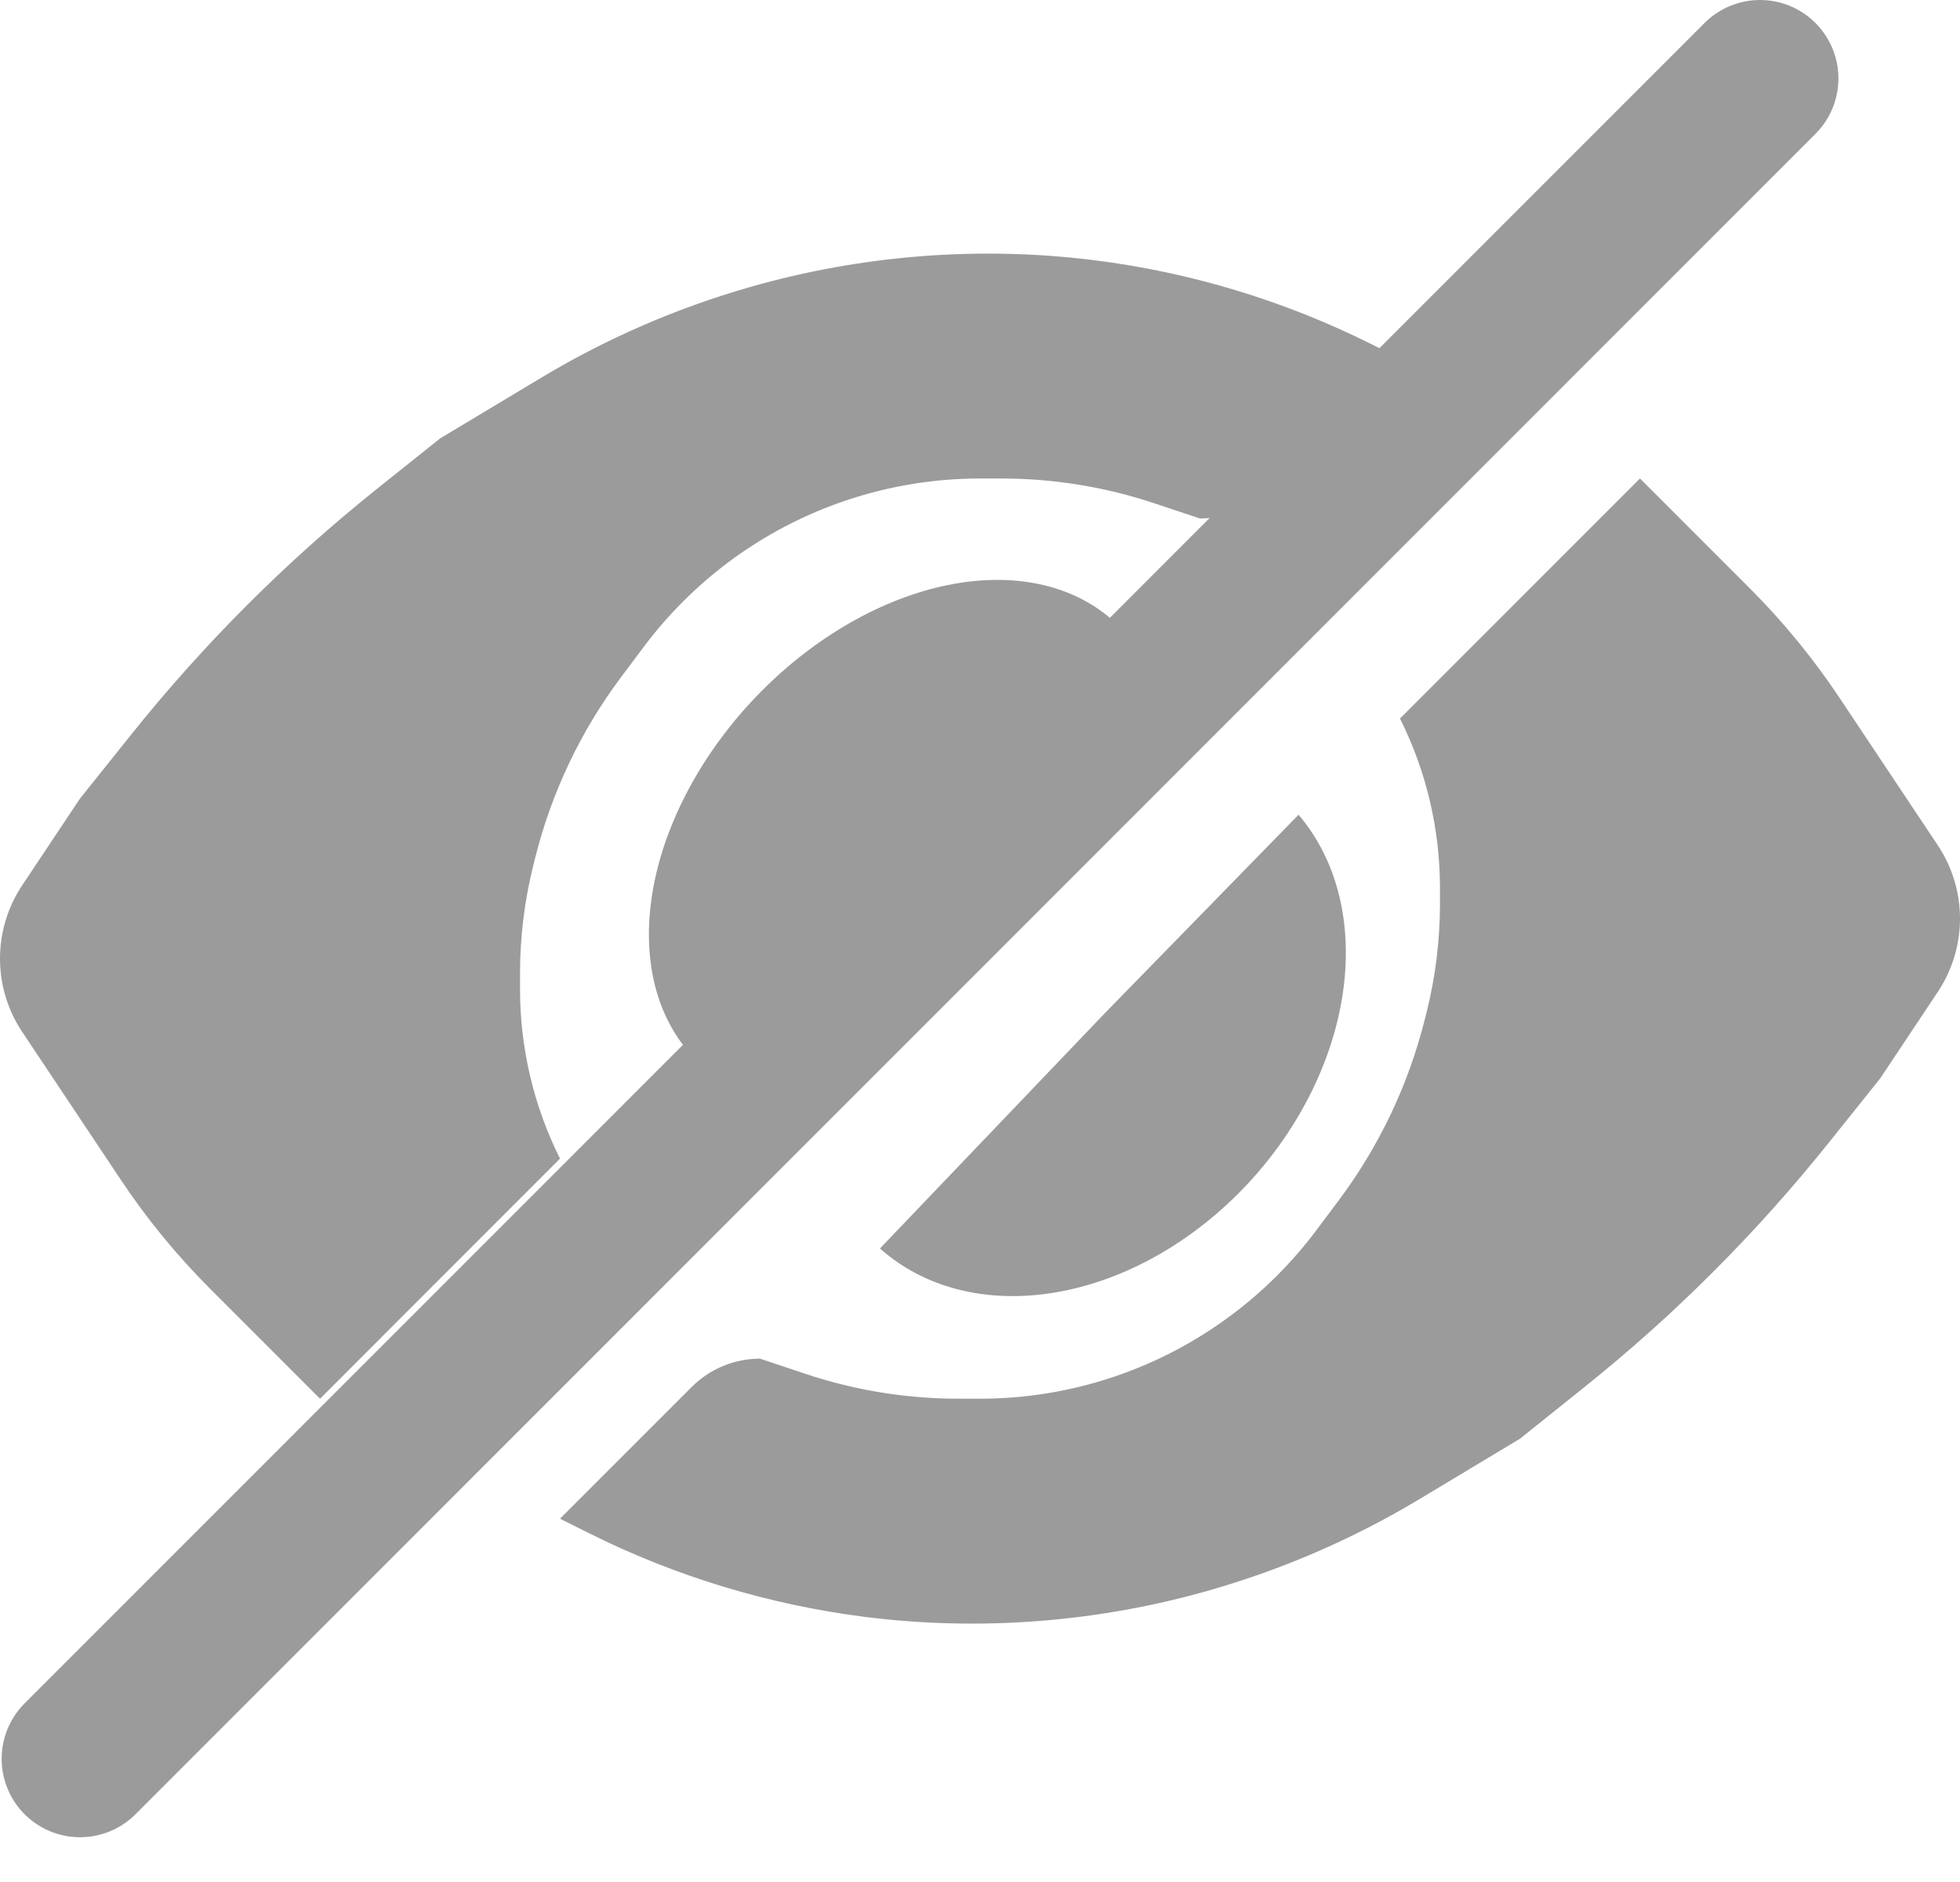
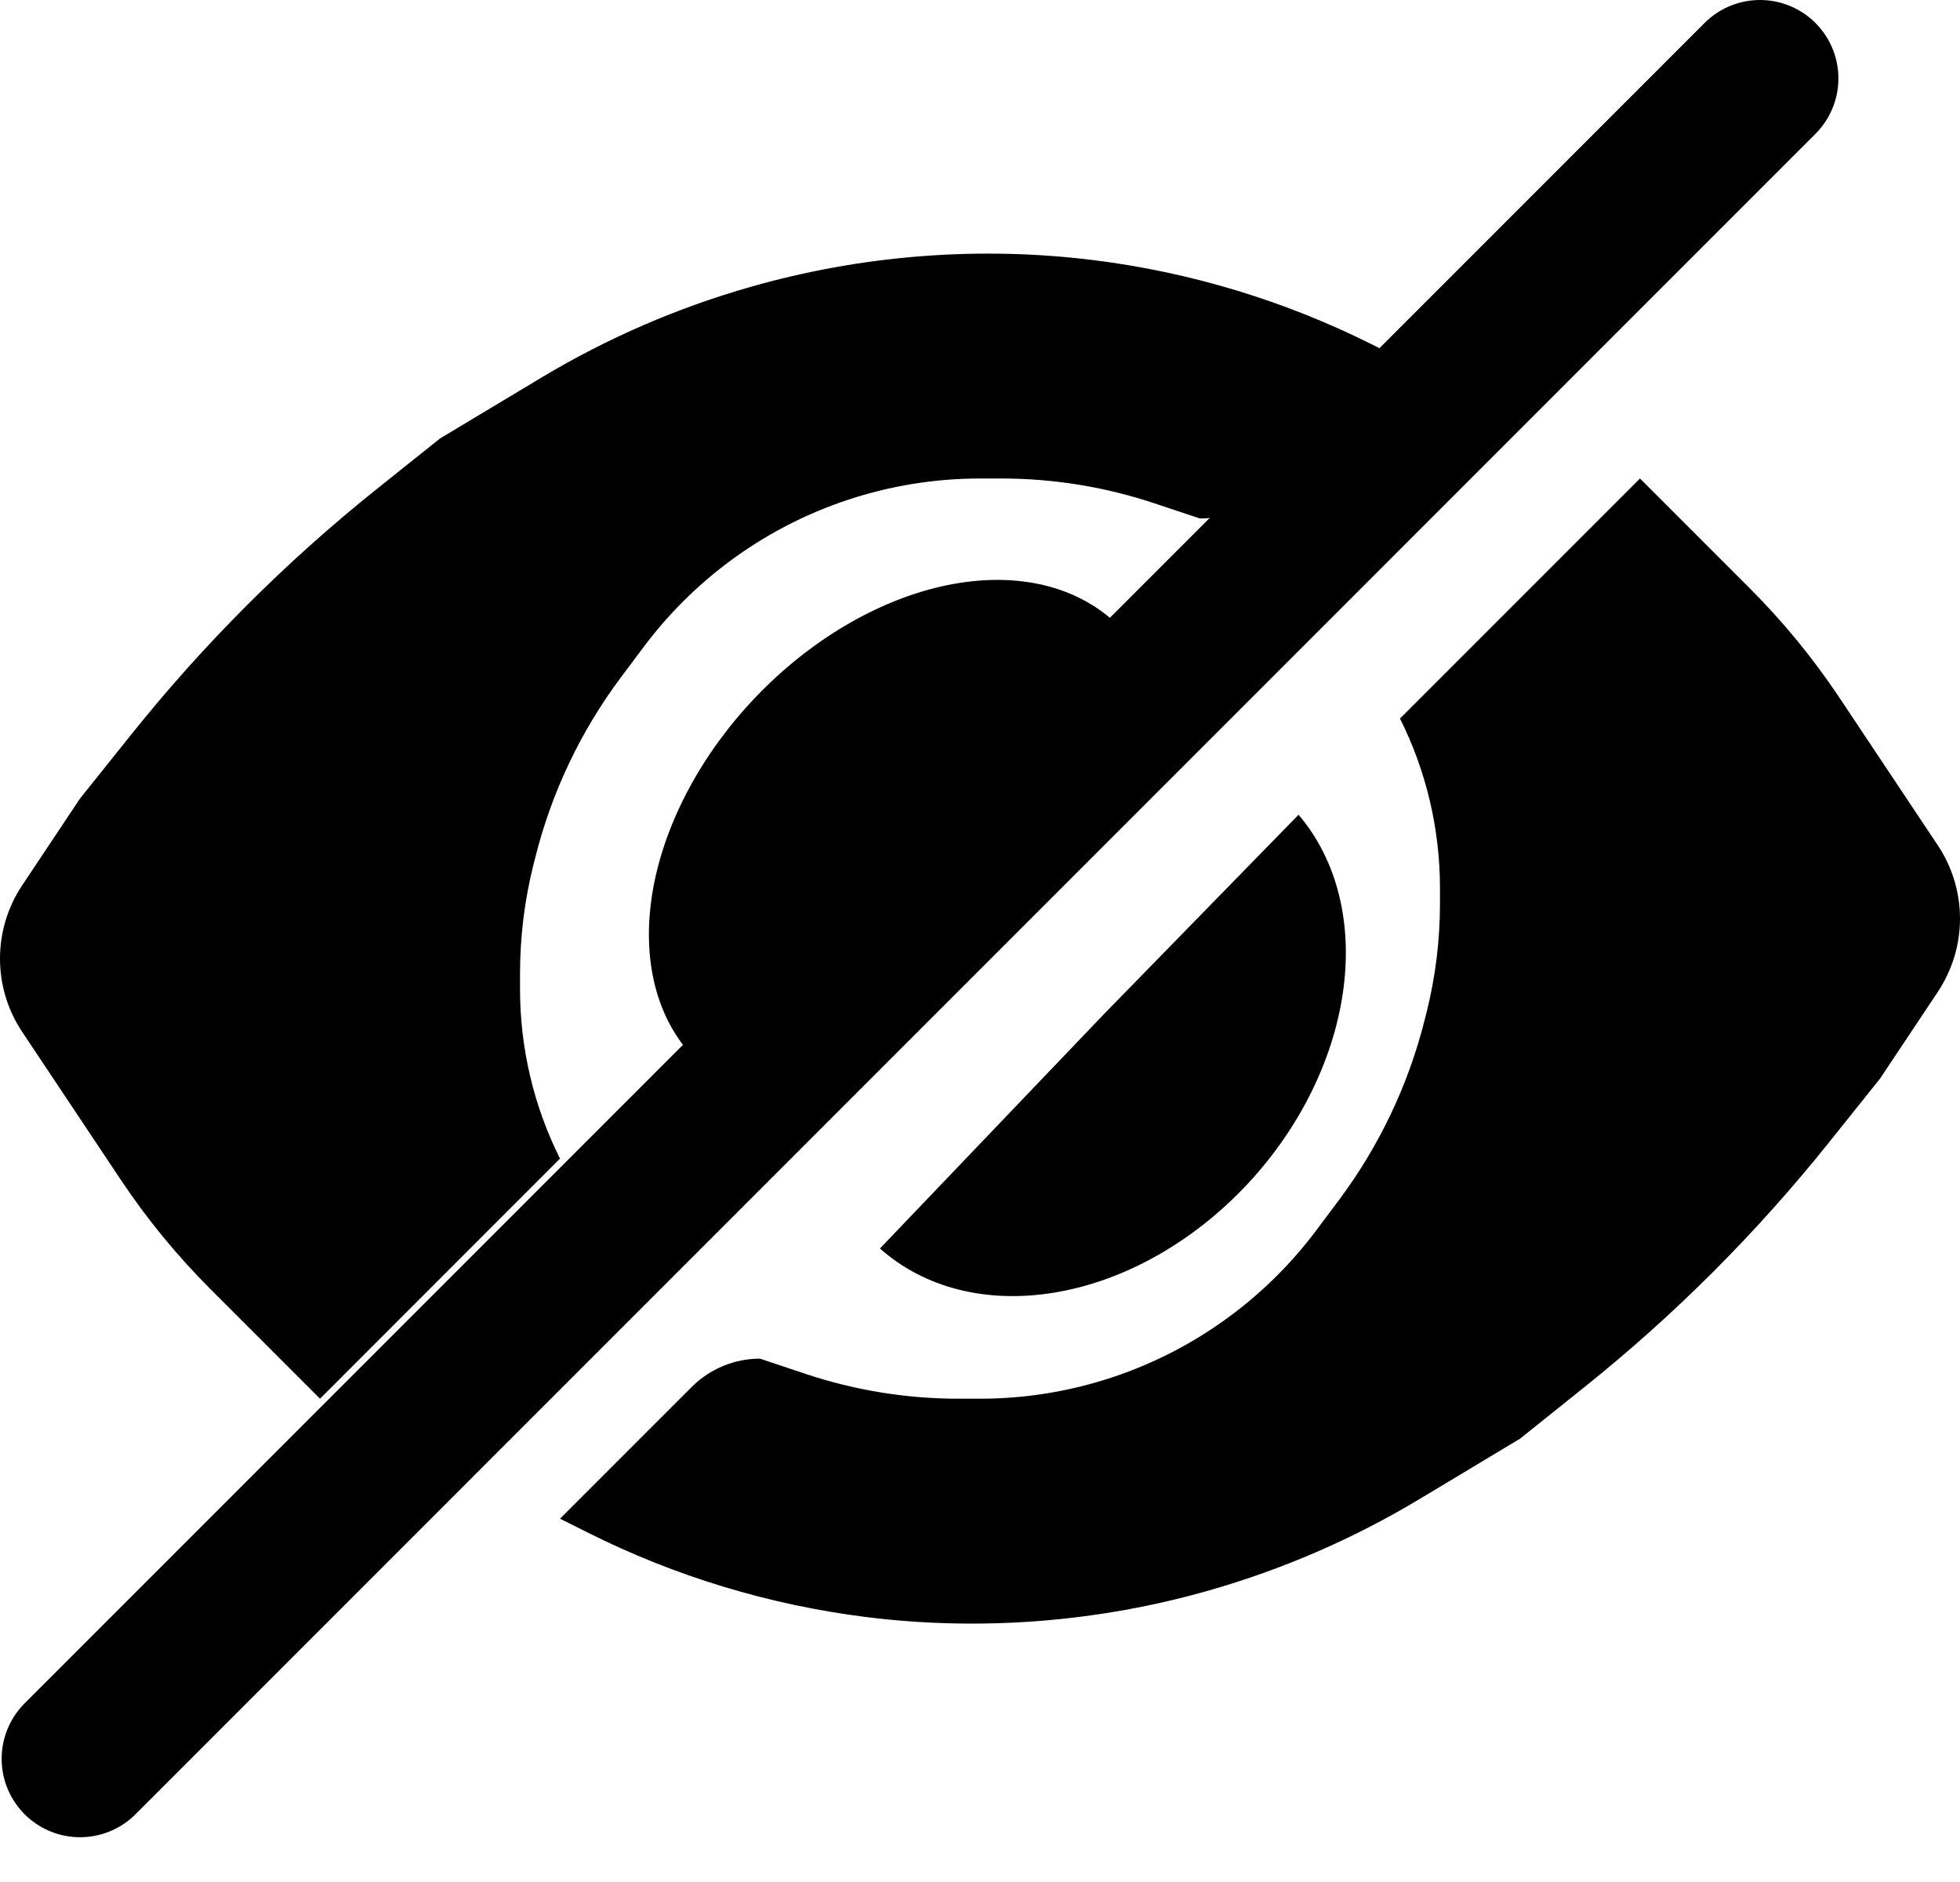
- <svg xmlns="http://www.w3.org/2000/svg" width="25" height="24" viewBox="0 0 25 24" fill="none">
-   <path d="M1.021 22.429L22.449 1" stroke="#9B9B9B" stroke-width="2" stroke-linecap="round" />
-   <path d="M17.857 4.571L17.495 4.39C16.384 3.835 15.187 3.472 13.954 3.318C12.489 3.135 10.991 3.253 9.572 3.659C8.642 3.924 7.743 4.313 6.913 4.811L5.612 5.592L4.796 6.244C3.643 7.167 2.596 8.215 1.673 9.368L1.02 10.184L0.283 11.29C0.098 11.567 0 11.892 0 12.225C0 12.557 0.098 12.882 0.283 13.159L1.538 15.041C1.872 15.543 2.256 16.011 2.682 16.437L4.082 17.837L7.143 14.775C6.807 14.104 6.633 13.364 6.633 12.614V12.414C6.633 11.949 6.69 11.486 6.802 11.036L6.826 10.941C7.035 10.104 7.409 9.318 7.927 8.628L8.214 8.245C8.519 7.839 8.88 7.478 9.286 7.173C10.213 6.478 11.341 6.102 12.5 6.102H12.773C13.437 6.102 14.097 6.209 14.726 6.419L15.306 6.612C15.633 6.612 15.946 6.482 16.177 6.251L17.857 4.571Z" fill="#9B9B9B" />
-   <path d="M7.143 19.367L7.505 19.548C8.616 20.104 9.813 20.466 11.046 20.621C12.511 20.804 14.009 20.686 15.428 20.28C16.358 20.014 17.257 19.625 18.087 19.128L19.388 18.347L20.203 17.694C21.357 16.772 22.404 15.724 23.327 14.571L23.98 13.755L24.717 12.649C24.901 12.372 25 12.047 25 11.714C25 11.382 24.901 11.056 24.717 10.78L23.462 8.897C23.128 8.396 22.744 7.928 22.318 7.502L20.918 6.102L17.857 9.163C18.193 9.834 18.367 10.574 18.367 11.325V11.525C18.367 11.99 18.31 12.452 18.198 12.903L18.174 12.997C17.965 13.834 17.59 14.621 17.073 15.311L16.786 15.694C16.481 16.1 16.12 16.461 15.714 16.765C14.787 17.461 13.659 17.837 12.5 17.837H12.227C11.563 17.837 10.903 17.73 10.274 17.52L9.694 17.326C9.367 17.326 9.054 17.456 8.823 17.687L7.143 19.367Z" fill="#9B9B9B" />
-   <path d="M14.238 7.952C13.739 7.478 12.998 7.297 12.167 7.446C11.336 7.595 10.479 8.064 9.772 8.755C9.065 9.446 8.562 10.306 8.366 11.159C8.171 12.012 8.299 12.793 8.723 13.34L11.575 10.751L14.238 7.952Z" fill="#9B9B9B" />
-   <path d="M11.224 15.921C11.79 16.425 12.586 16.626 13.447 16.484C14.309 16.343 15.171 15.868 15.855 15.159C16.54 14.45 16.995 13.56 17.127 12.672C17.259 11.785 17.057 10.968 16.563 10.39L14.085 12.928L11.224 15.921Z" fill="#9B9B9B" />
+ <svg xmlns="http://www.w3.org/2000/svg" viewBox="0 0 25 24" fill="none" id="hide">
+   <path d="M1.021 22.429L22.449 1" stroke="currentColor" stroke-width="2" stroke-linecap="round" />
+   <path d="M17.857 4.571L17.495 4.39C16.384 3.835 15.187 3.472 13.954 3.318C12.489 3.135 10.991 3.253 9.572 3.659C8.642 3.924 7.743 4.313 6.913 4.811L5.612 5.592L4.796 6.244C3.643 7.167 2.596 8.215 1.673 9.368L1.02 10.184L0.283 11.29C0.098 11.567 0 11.892 0 12.225C0 12.557 0.098 12.882 0.283 13.159L1.538 15.041C1.872 15.543 2.256 16.011 2.682 16.437L4.082 17.837L7.143 14.775C6.807 14.104 6.633 13.364 6.633 12.614V12.414C6.633 11.949 6.69 11.486 6.802 11.036L6.826 10.941C7.035 10.104 7.409 9.318 7.927 8.628L8.214 8.245C8.519 7.839 8.88 7.478 9.286 7.173C10.213 6.478 11.341 6.102 12.5 6.102H12.773C13.437 6.102 14.097 6.209 14.726 6.419L15.306 6.612C15.633 6.612 15.946 6.482 16.177 6.251L17.857 4.571Z" fill="currentColor" />
+   <path d="M7.143 19.367L7.505 19.548C8.616 20.104 9.813 20.466 11.046 20.621C12.511 20.804 14.009 20.686 15.428 20.28C16.358 20.014 17.257 19.625 18.087 19.128L19.388 18.347L20.203 17.694C21.357 16.772 22.404 15.724 23.327 14.571L23.98 13.755L24.717 12.649C24.901 12.372 25 12.047 25 11.714C25 11.382 24.901 11.056 24.717 10.78L23.462 8.897C23.128 8.396 22.744 7.928 22.318 7.502L20.918 6.102L17.857 9.163C18.193 9.834 18.367 10.574 18.367 11.325V11.525C18.367 11.99 18.31 12.452 18.198 12.903L18.174 12.997C17.965 13.834 17.59 14.621 17.073 15.311L16.786 15.694C16.481 16.1 16.12 16.461 15.714 16.765C14.787 17.461 13.659 17.837 12.5 17.837H12.227C11.563 17.837 10.903 17.73 10.274 17.52L9.694 17.326C9.367 17.326 9.054 17.456 8.823 17.687L7.143 19.367Z" fill="currentColor" />
+   <path d="M14.238 7.952C13.739 7.478 12.998 7.297 12.167 7.446C11.336 7.595 10.479 8.064 9.772 8.755C9.065 9.446 8.562 10.306 8.366 11.159C8.171 12.012 8.299 12.793 8.723 13.34L11.575 10.751L14.238 7.952Z" fill="currentColor" />
+   <path d="M11.224 15.921C11.79 16.425 12.586 16.626 13.447 16.484C14.309 16.343 15.171 15.868 15.855 15.159C16.54 14.45 16.995 13.56 17.127 12.672C17.259 11.785 17.057 10.968 16.563 10.39L14.085 12.928L11.224 15.921Z" fill="currentColor" />
</svg>
